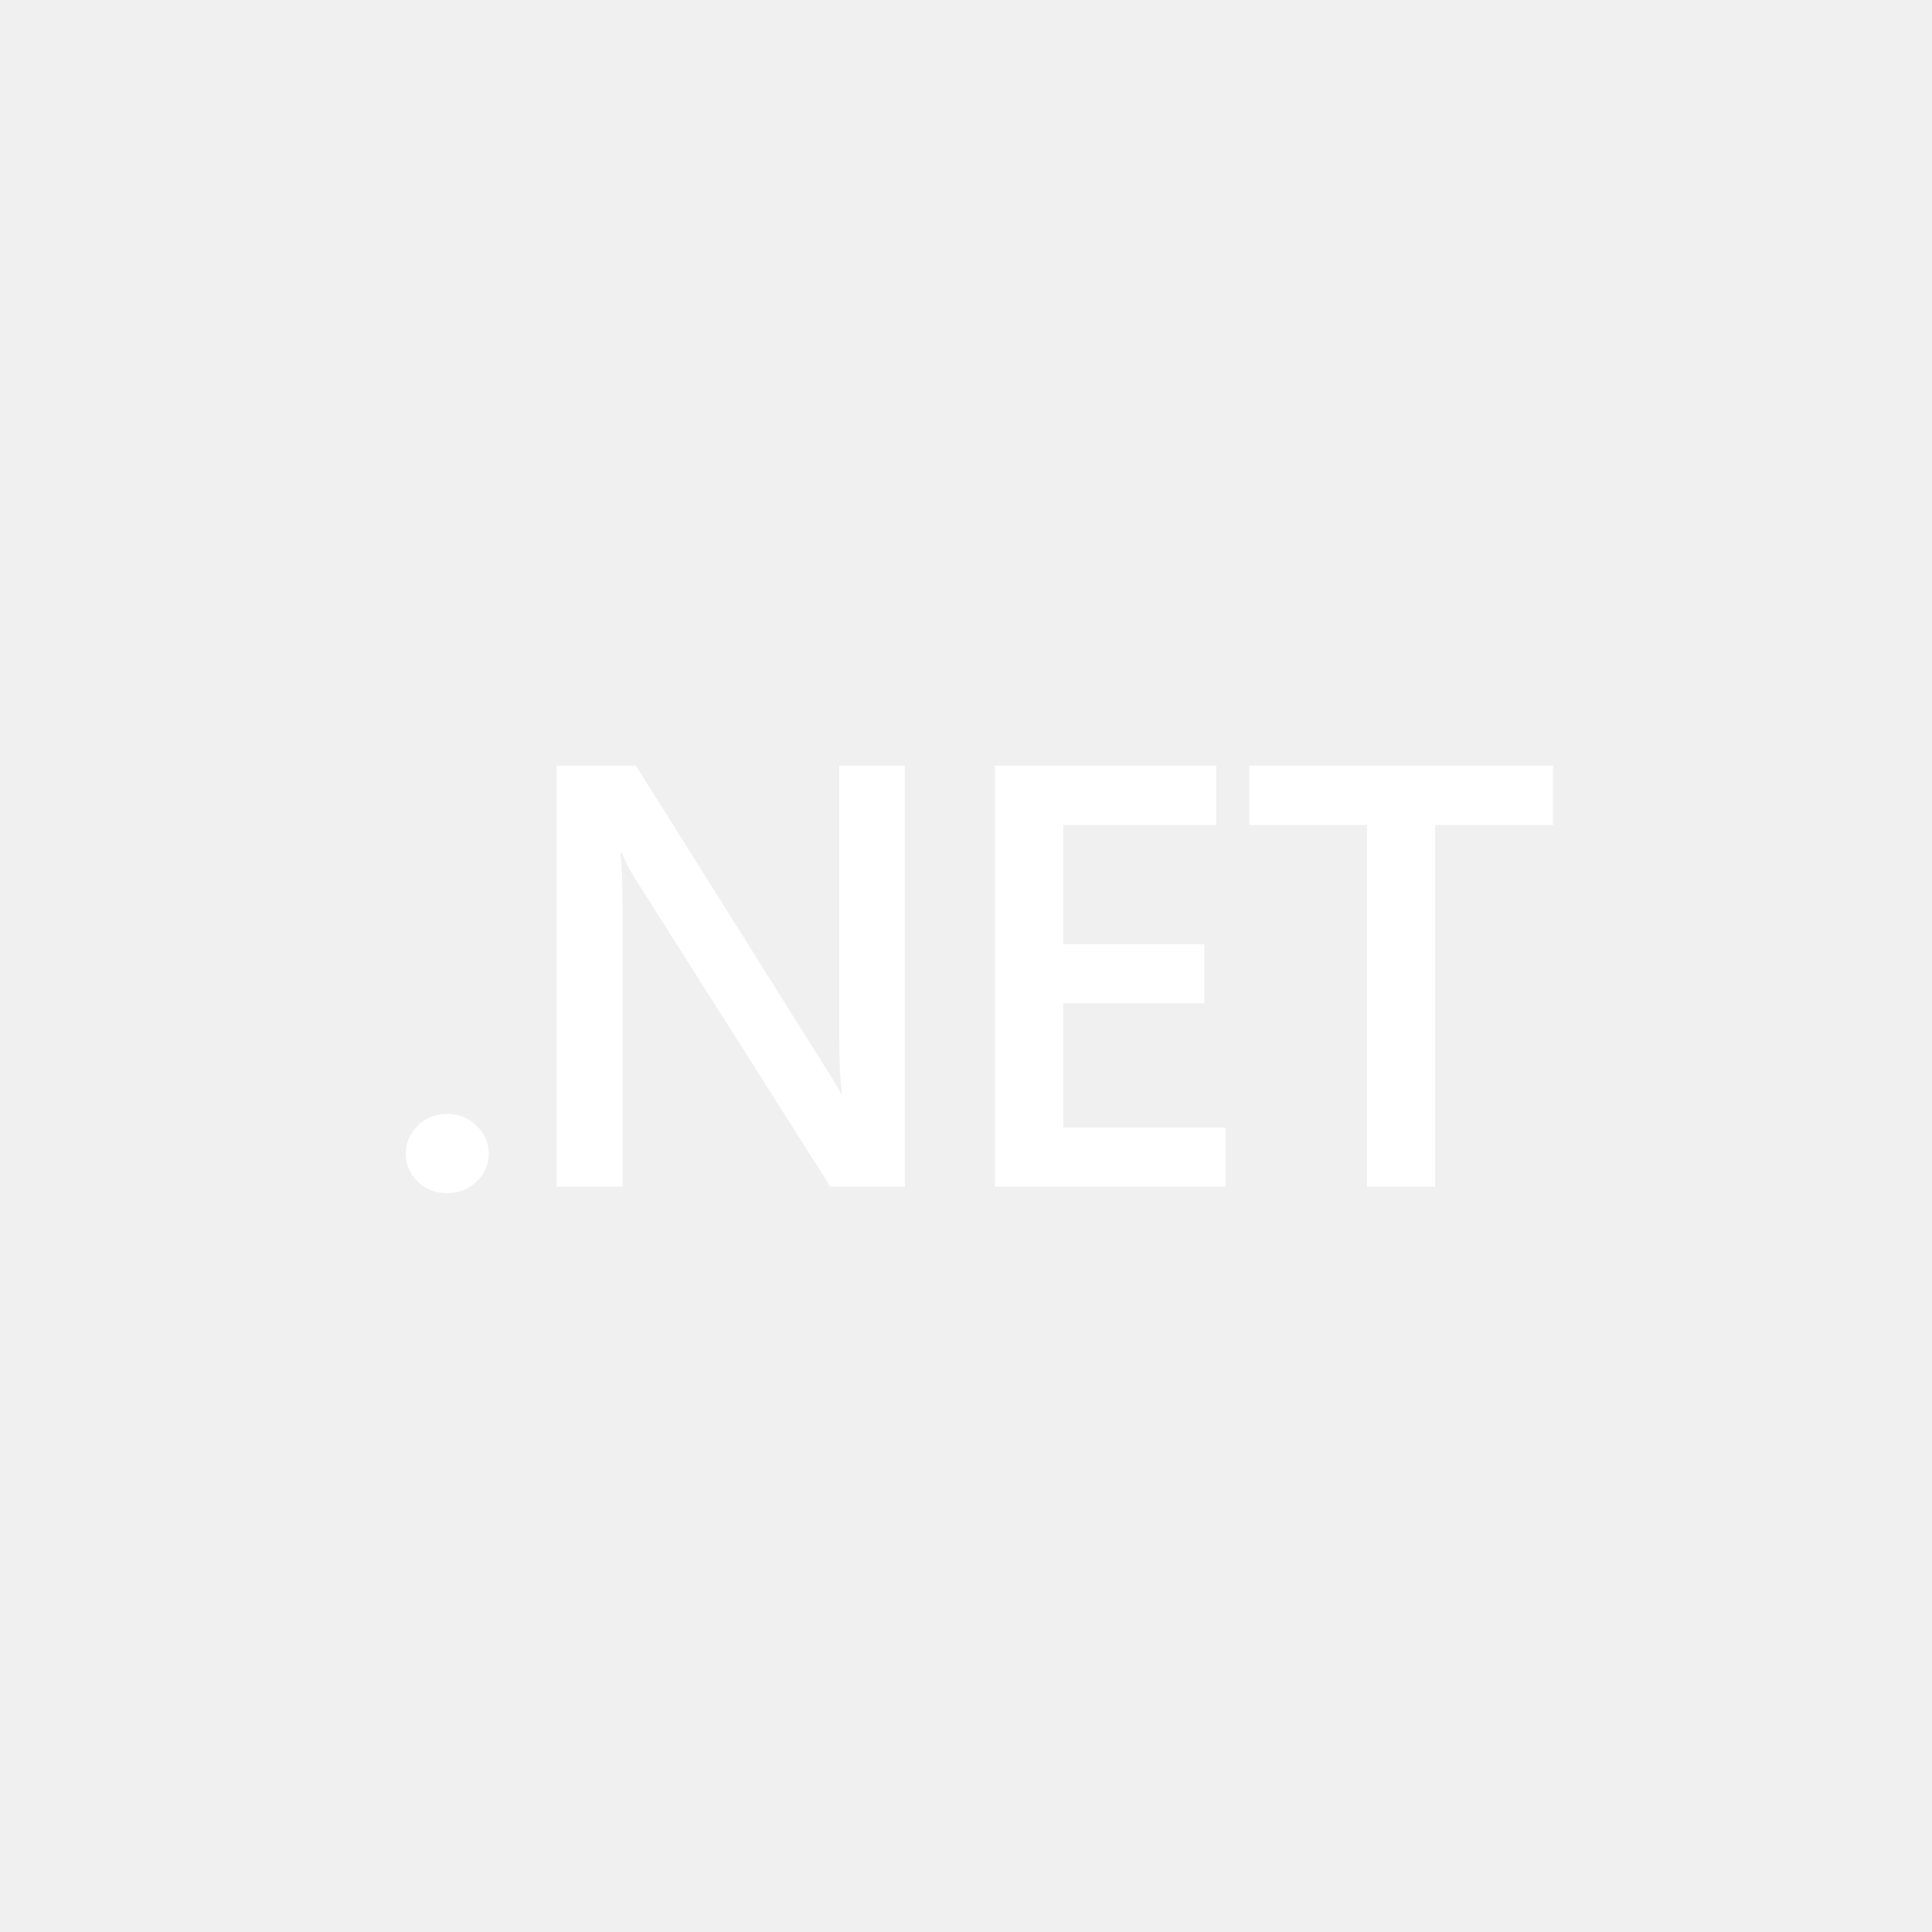
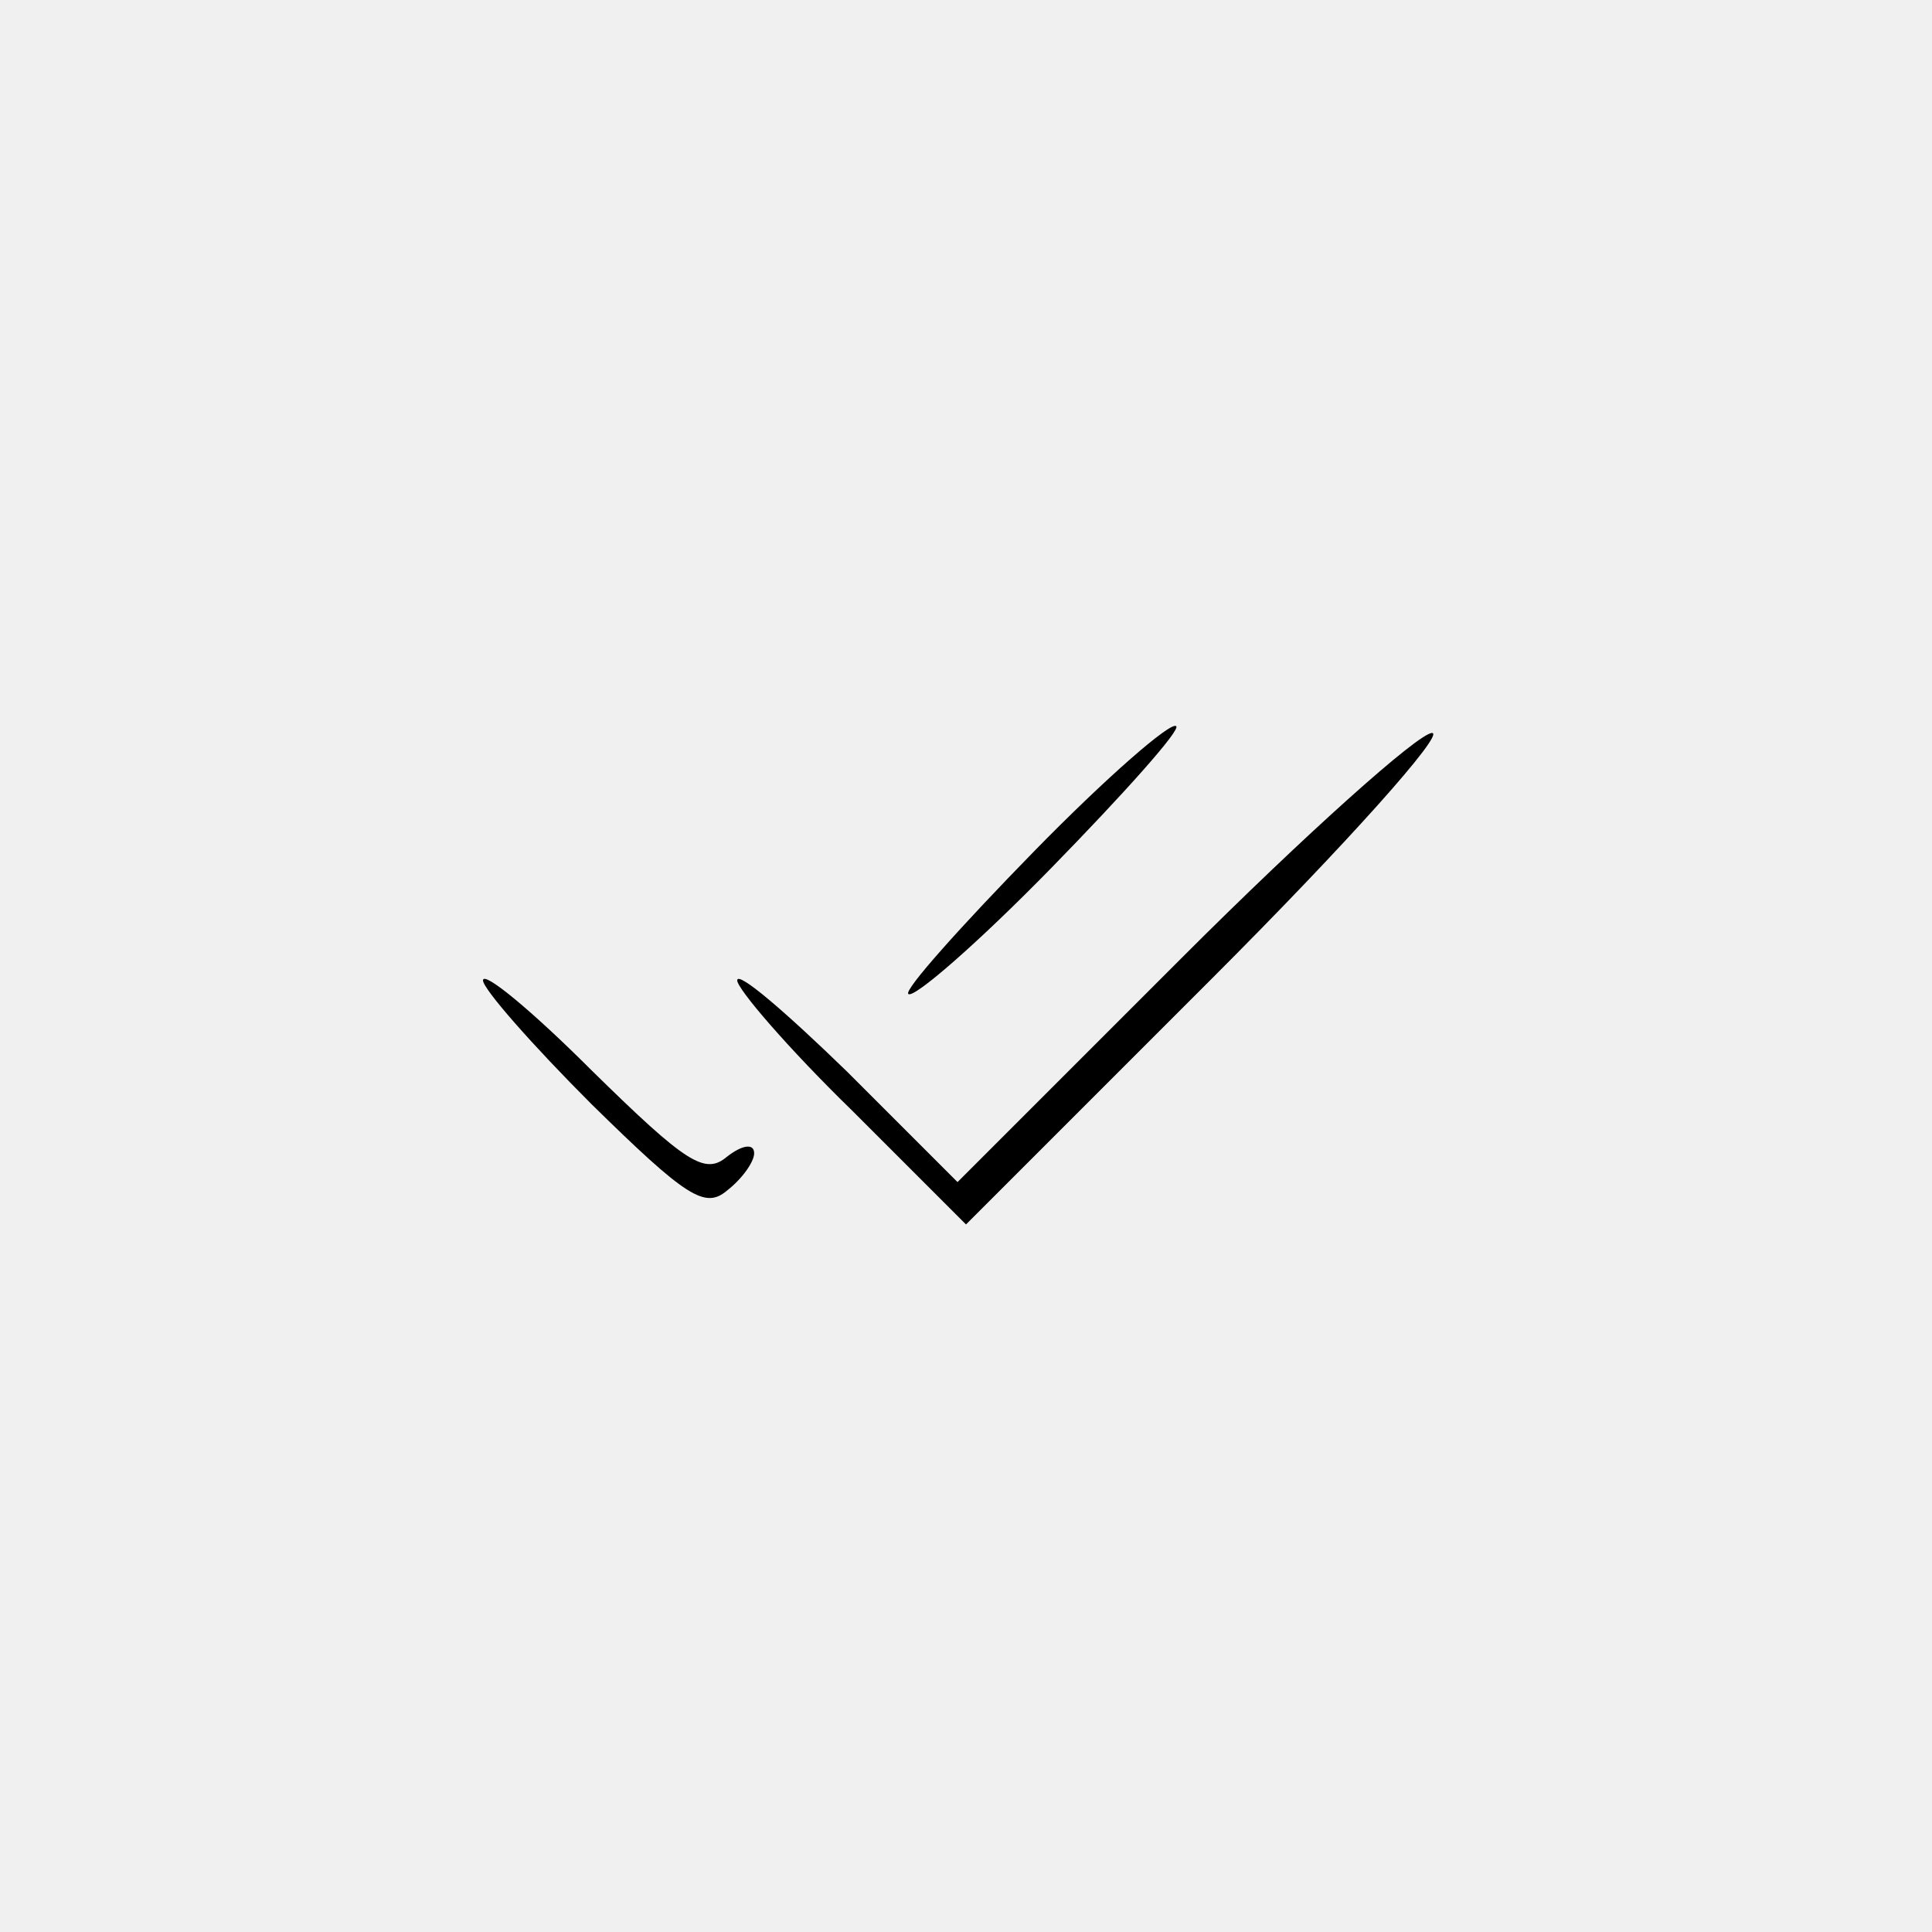
<svg xmlns="http://www.w3.org/2000/svg" width="456" height="456" viewBox="0 0 456 456" version="1.1" xml:space="preserve" style="fill-rule:evenodd;clip-rule:evenodd;stroke-linejoin:round;stroke-miterlimit:2;">
-   <path d="m 105.5,281.609 c -2.703,0 -5.001,-0.9 -6.893,-2.702 -1.892,-1.848 -2.838,-4.042 -2.838,-6.582 0,-2.587 0.946,-4.804 2.838,-6.652 1.892,-1.848 4.19,-2.772 6.893,-2.772 2.748,0 5.068,0.924 6.96,2.772 1.937,1.848 2.906,4.064 2.906,6.652 0,2.54 -0.968,4.734 -2.906,6.582 -1.892,1.802 -4.212,2.702 -6.96,2.702 z" style="fill:#ffffff;fill-rule:nonzero;stroke-width:0.838" />
-   <path d="M 213.561,280.084 H 195.99 L 149.7,207.054 c -1.171,-1.848 -2.14,-3.765 -2.906,-5.751 h -0.406 c 0.361,2.125 0.541,6.675 0.541,13.65 v 65.132 h -15.543 v -99.36 h 18.719 l 44.737,71.298 c 1.892,2.957 3.109,4.989 3.649,6.098 h 0.27 c -0.45,-2.632 -0.676,-7.09 -0.676,-13.373 v -64.023 h 15.476 z" style="fill:#ffffff;fill-rule:nonzero;stroke-width:0.838" />
-   <path d="m 289.251,280.084 h -54.401 v -99.36 h 52.238 v 13.997 h -36.154 v 28.131 h 33.316 v 13.927 h -33.316 v 29.378 h 38.316 z" style="fill:#ffffff;fill-rule:nonzero;stroke-width:0.838" />
-   <path d="M 366.565,194.721 H 338.722 v 85.363 h -16.084 v -85.363 h -27.775 v -13.997 h 71.701 z" style="fill:#ffffff;fill-rule:nonzero;stroke-width:0.838" />
+   <g transform="translate(-30,485) scale(0.4,-0.4)" fill="#000000" stroke="none">
+     <path d="M685 710 c-43 -44 -77 -82 -74 -84 3 -3 41 30 84 74 43 44 77 82 74 84 -3 3 -41 -30 -84 -74z" />
+     <path d="M773 648 l-133 -133 -65 65 c-36 35 -65 60 -65 54 0 -5 30 -40 68 -77 l67 -67 145 145 c80 80 138 145 130 145 -8 0 -75 -60 -147 -132z" />
+     <path d="M360 634 c0 -5 29 -38 64 -73 56 -55 67 -62 80 -51 9 7 16 17 16 22 0 6 -7 5 -16 -2 -13 -11 -24 -4 -80 51 -35 35 -64 59 -64 53z" />
+   </g>
</svg>
